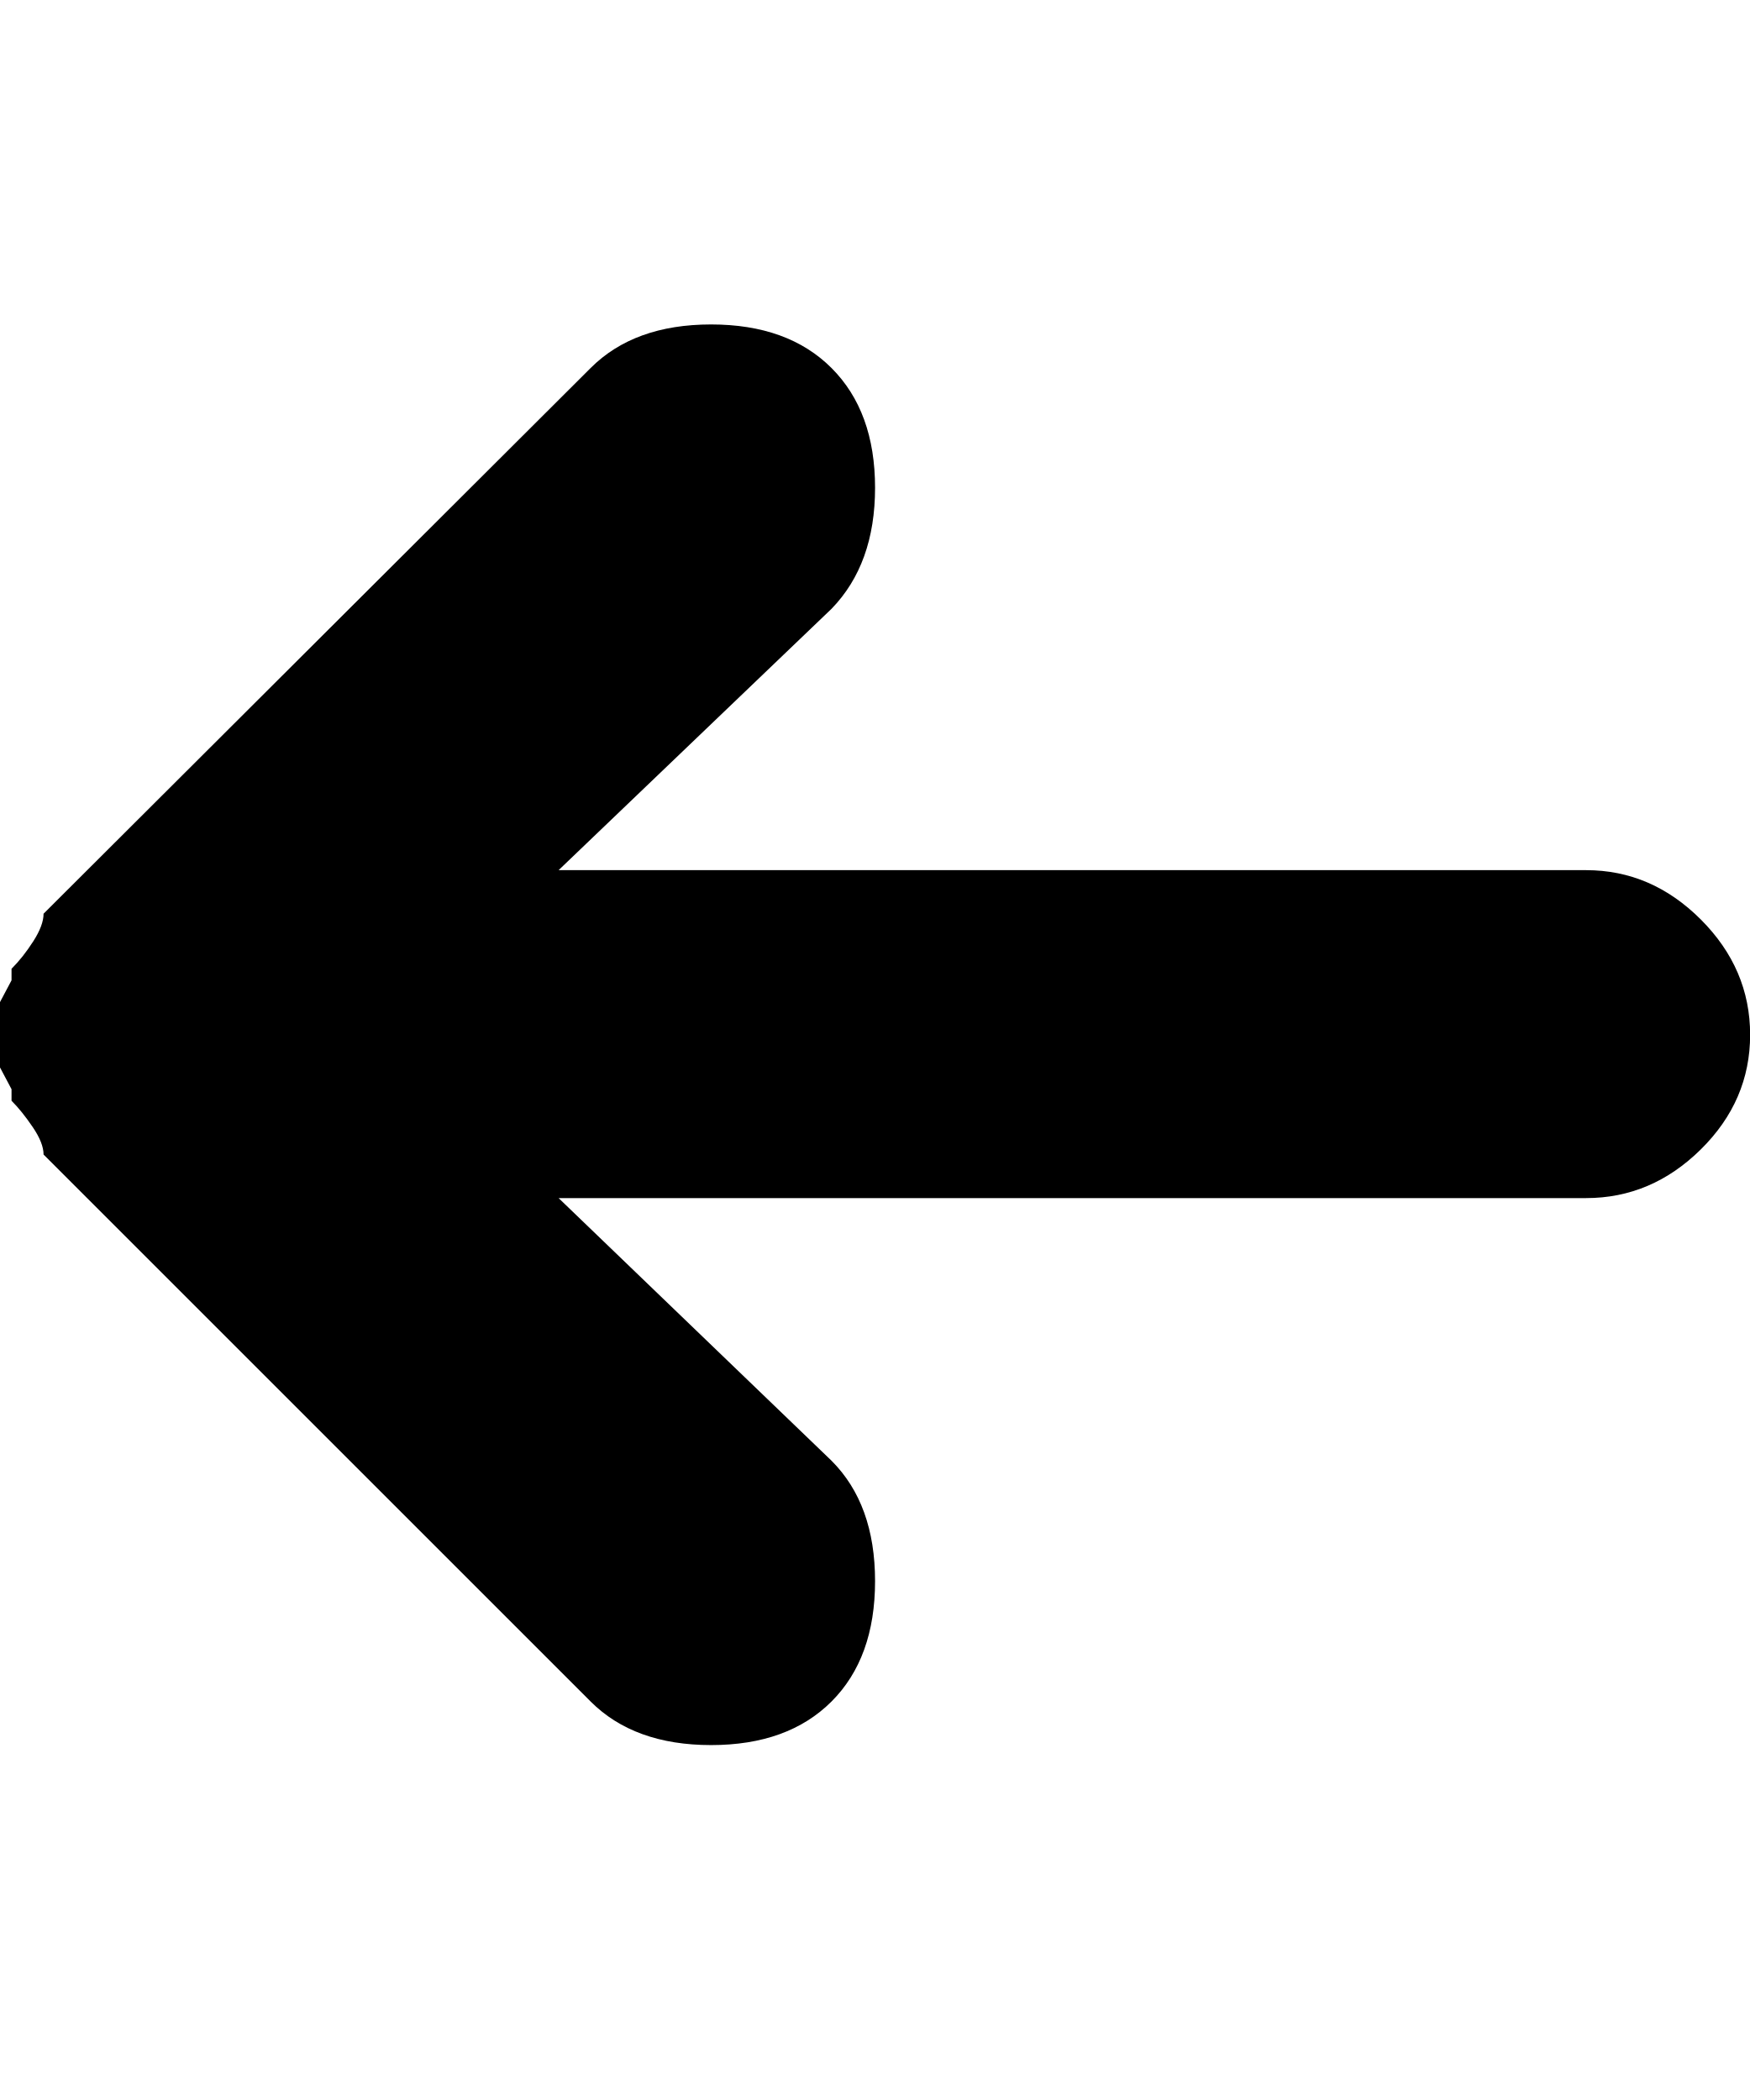
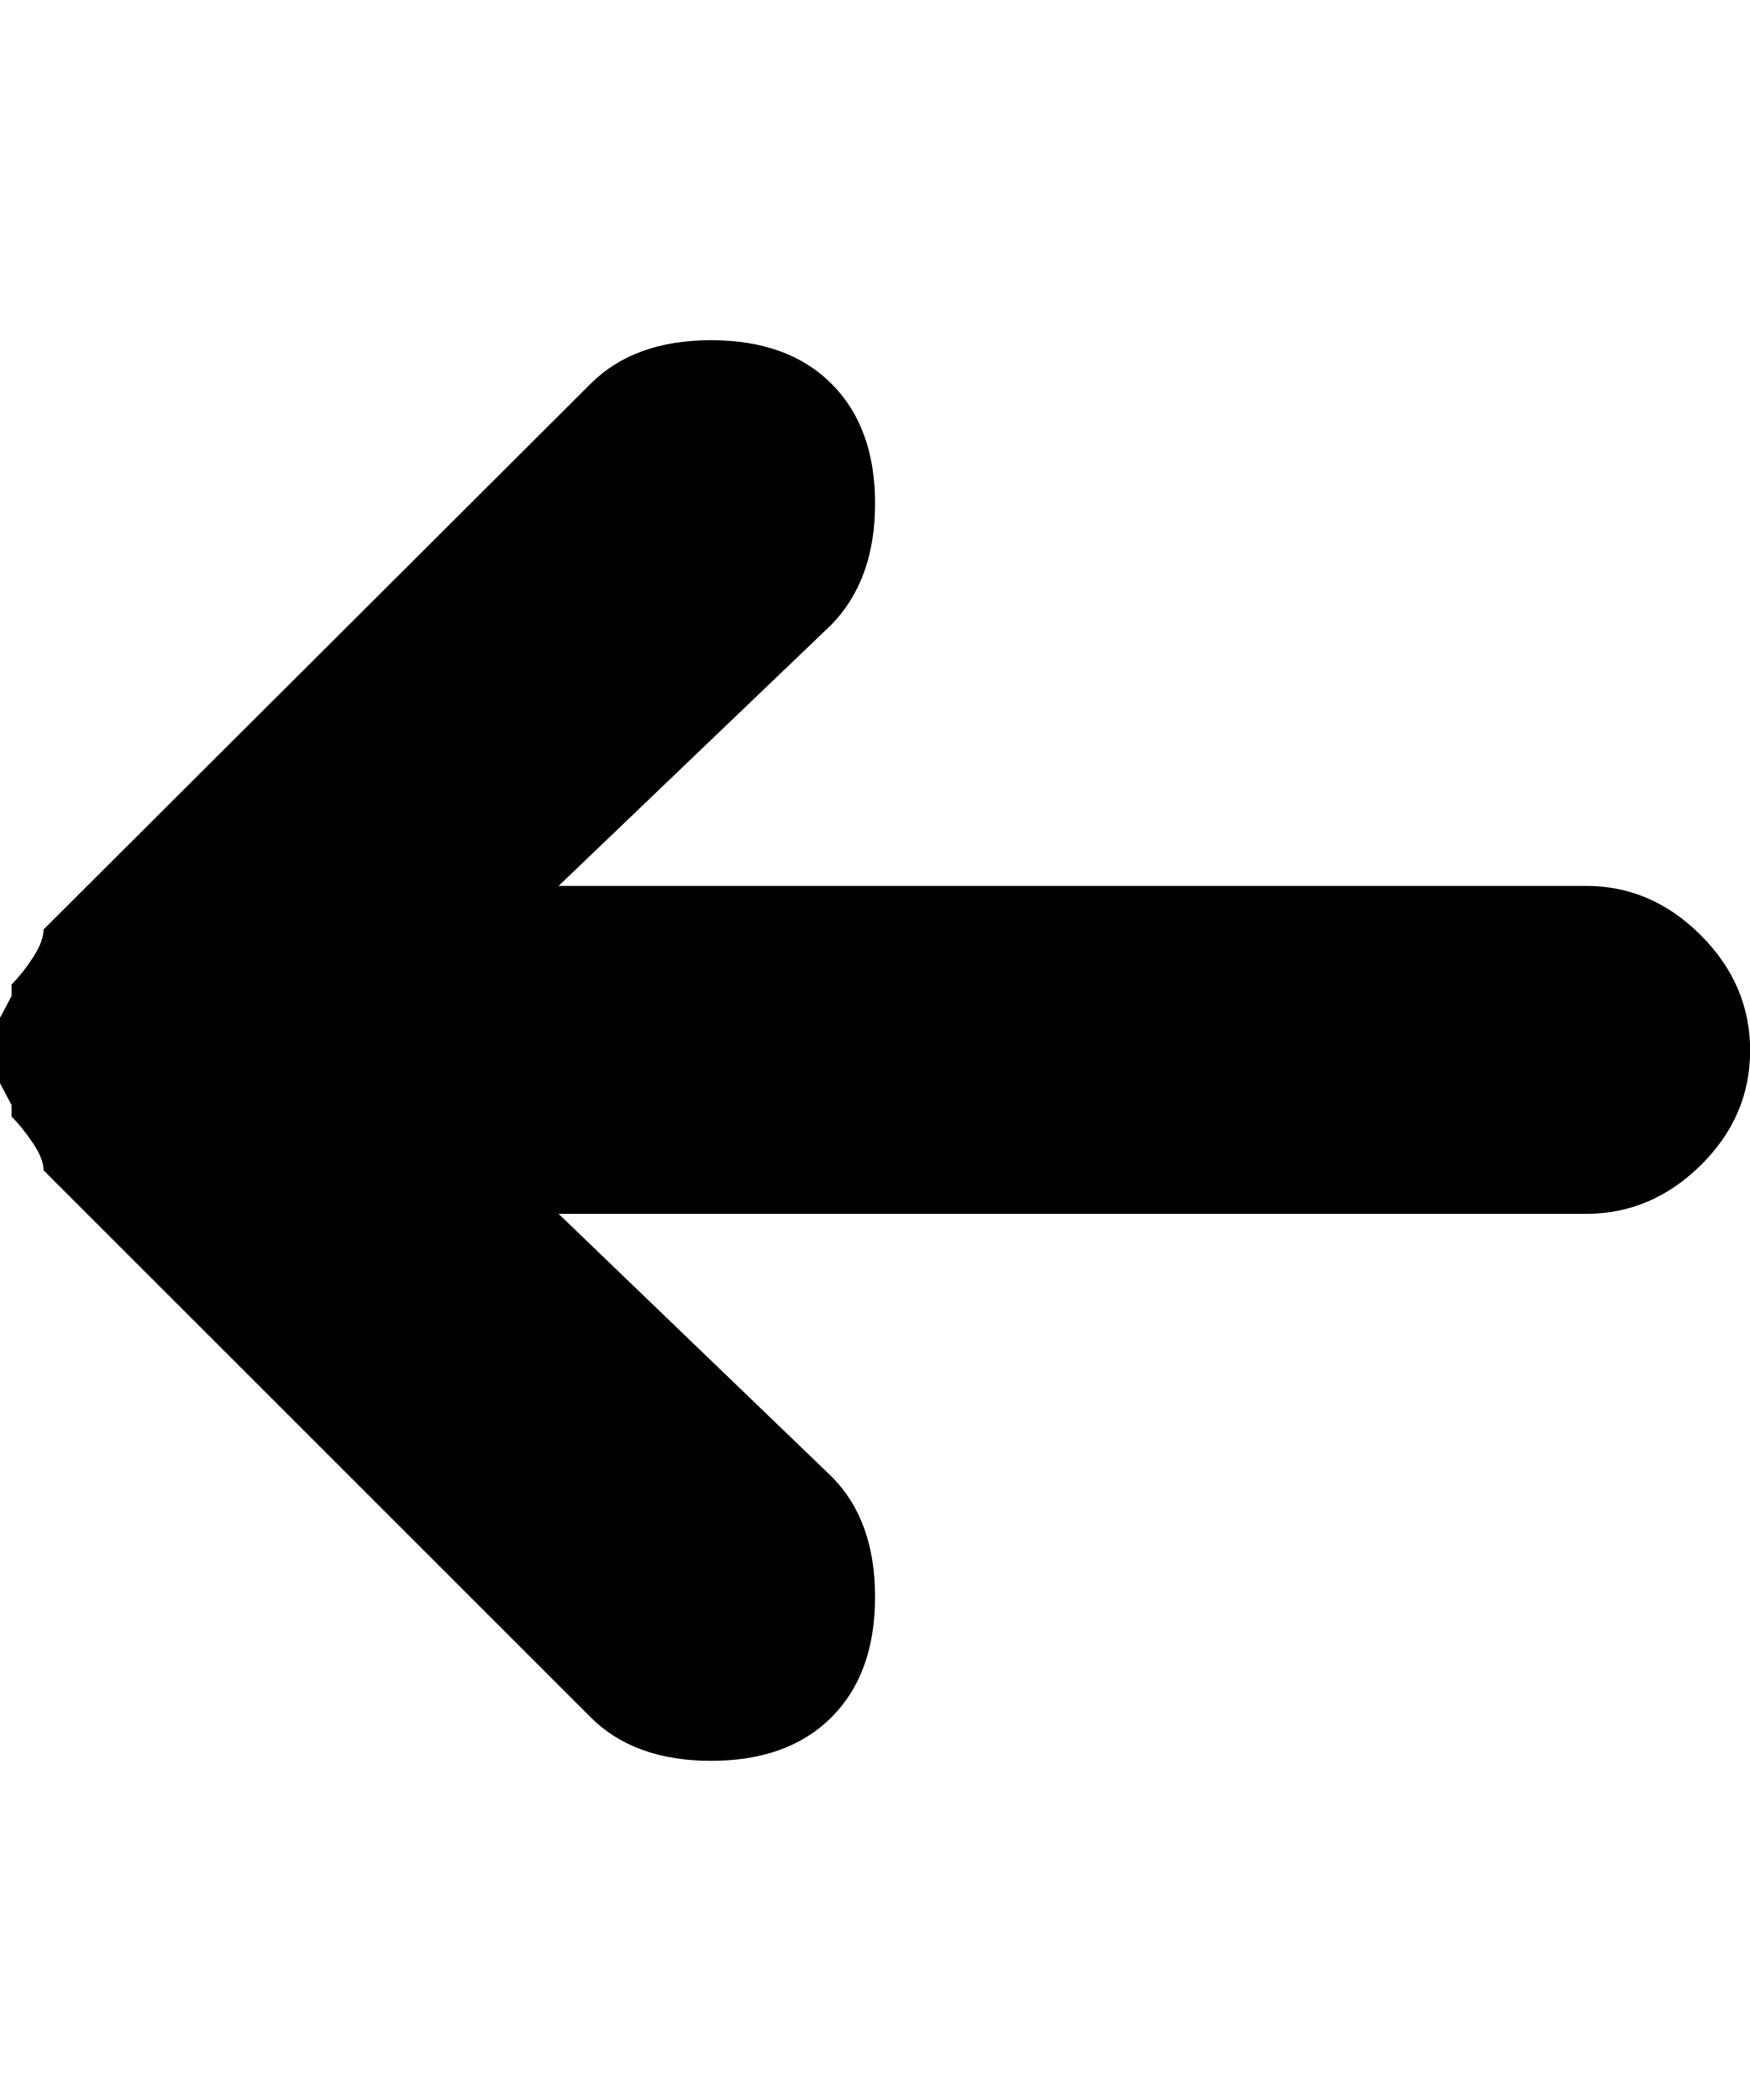
<svg xmlns="http://www.w3.org/2000/svg" height="1000" width="833">
-   <path d="M0 508.3l0 -31.11l5.49 -10.37l0 -5.49q5.49 -5.49 10.37 -13.115t4.88 -13.115l260.47 -259.86q20.74 -20.74 57.34 -20.74t57.34 20.74 20.74 57.035 -20.74 57.645l-129.93 124.44l489.22 0q31.11 0 54.595 23.485t23.485 54.9 -23.485 54.595 -54.595 23.18l-489.22 0l129.93 125.05q20.74 20.74 20.74 57.34t-20.74 57.34 -57.34 20.74 -57.34 -20.74l-260.47 -260.47q0 -5.49 -5.185 -13.115t-10.065 -12.505l0 -5.49z" />
+   <path d="M0 515.8l0 -31.11l5.49 -10.37l0 -5.49q5.49 -5.49 10.37 -13.115t4.88 -13.115l260.47 -259.86q20.74 -20.74 57.34 -20.74t57.34 20.74 20.74 57.035 -20.74 57.645l-129.93 124.44l489.22 0q31.11 0 54.595 23.485t23.485 54.9 -23.485 54.595 -54.595 23.18l-489.22 0l129.93 125.05q20.74 20.74 20.74 57.34t-20.74 57.34 -57.34 20.74 -57.34 -20.74l-260.47 -260.47q0 -5.49 -5.185 -13.115t-10.065 -12.505l0 -5.49z" />
</svg>
